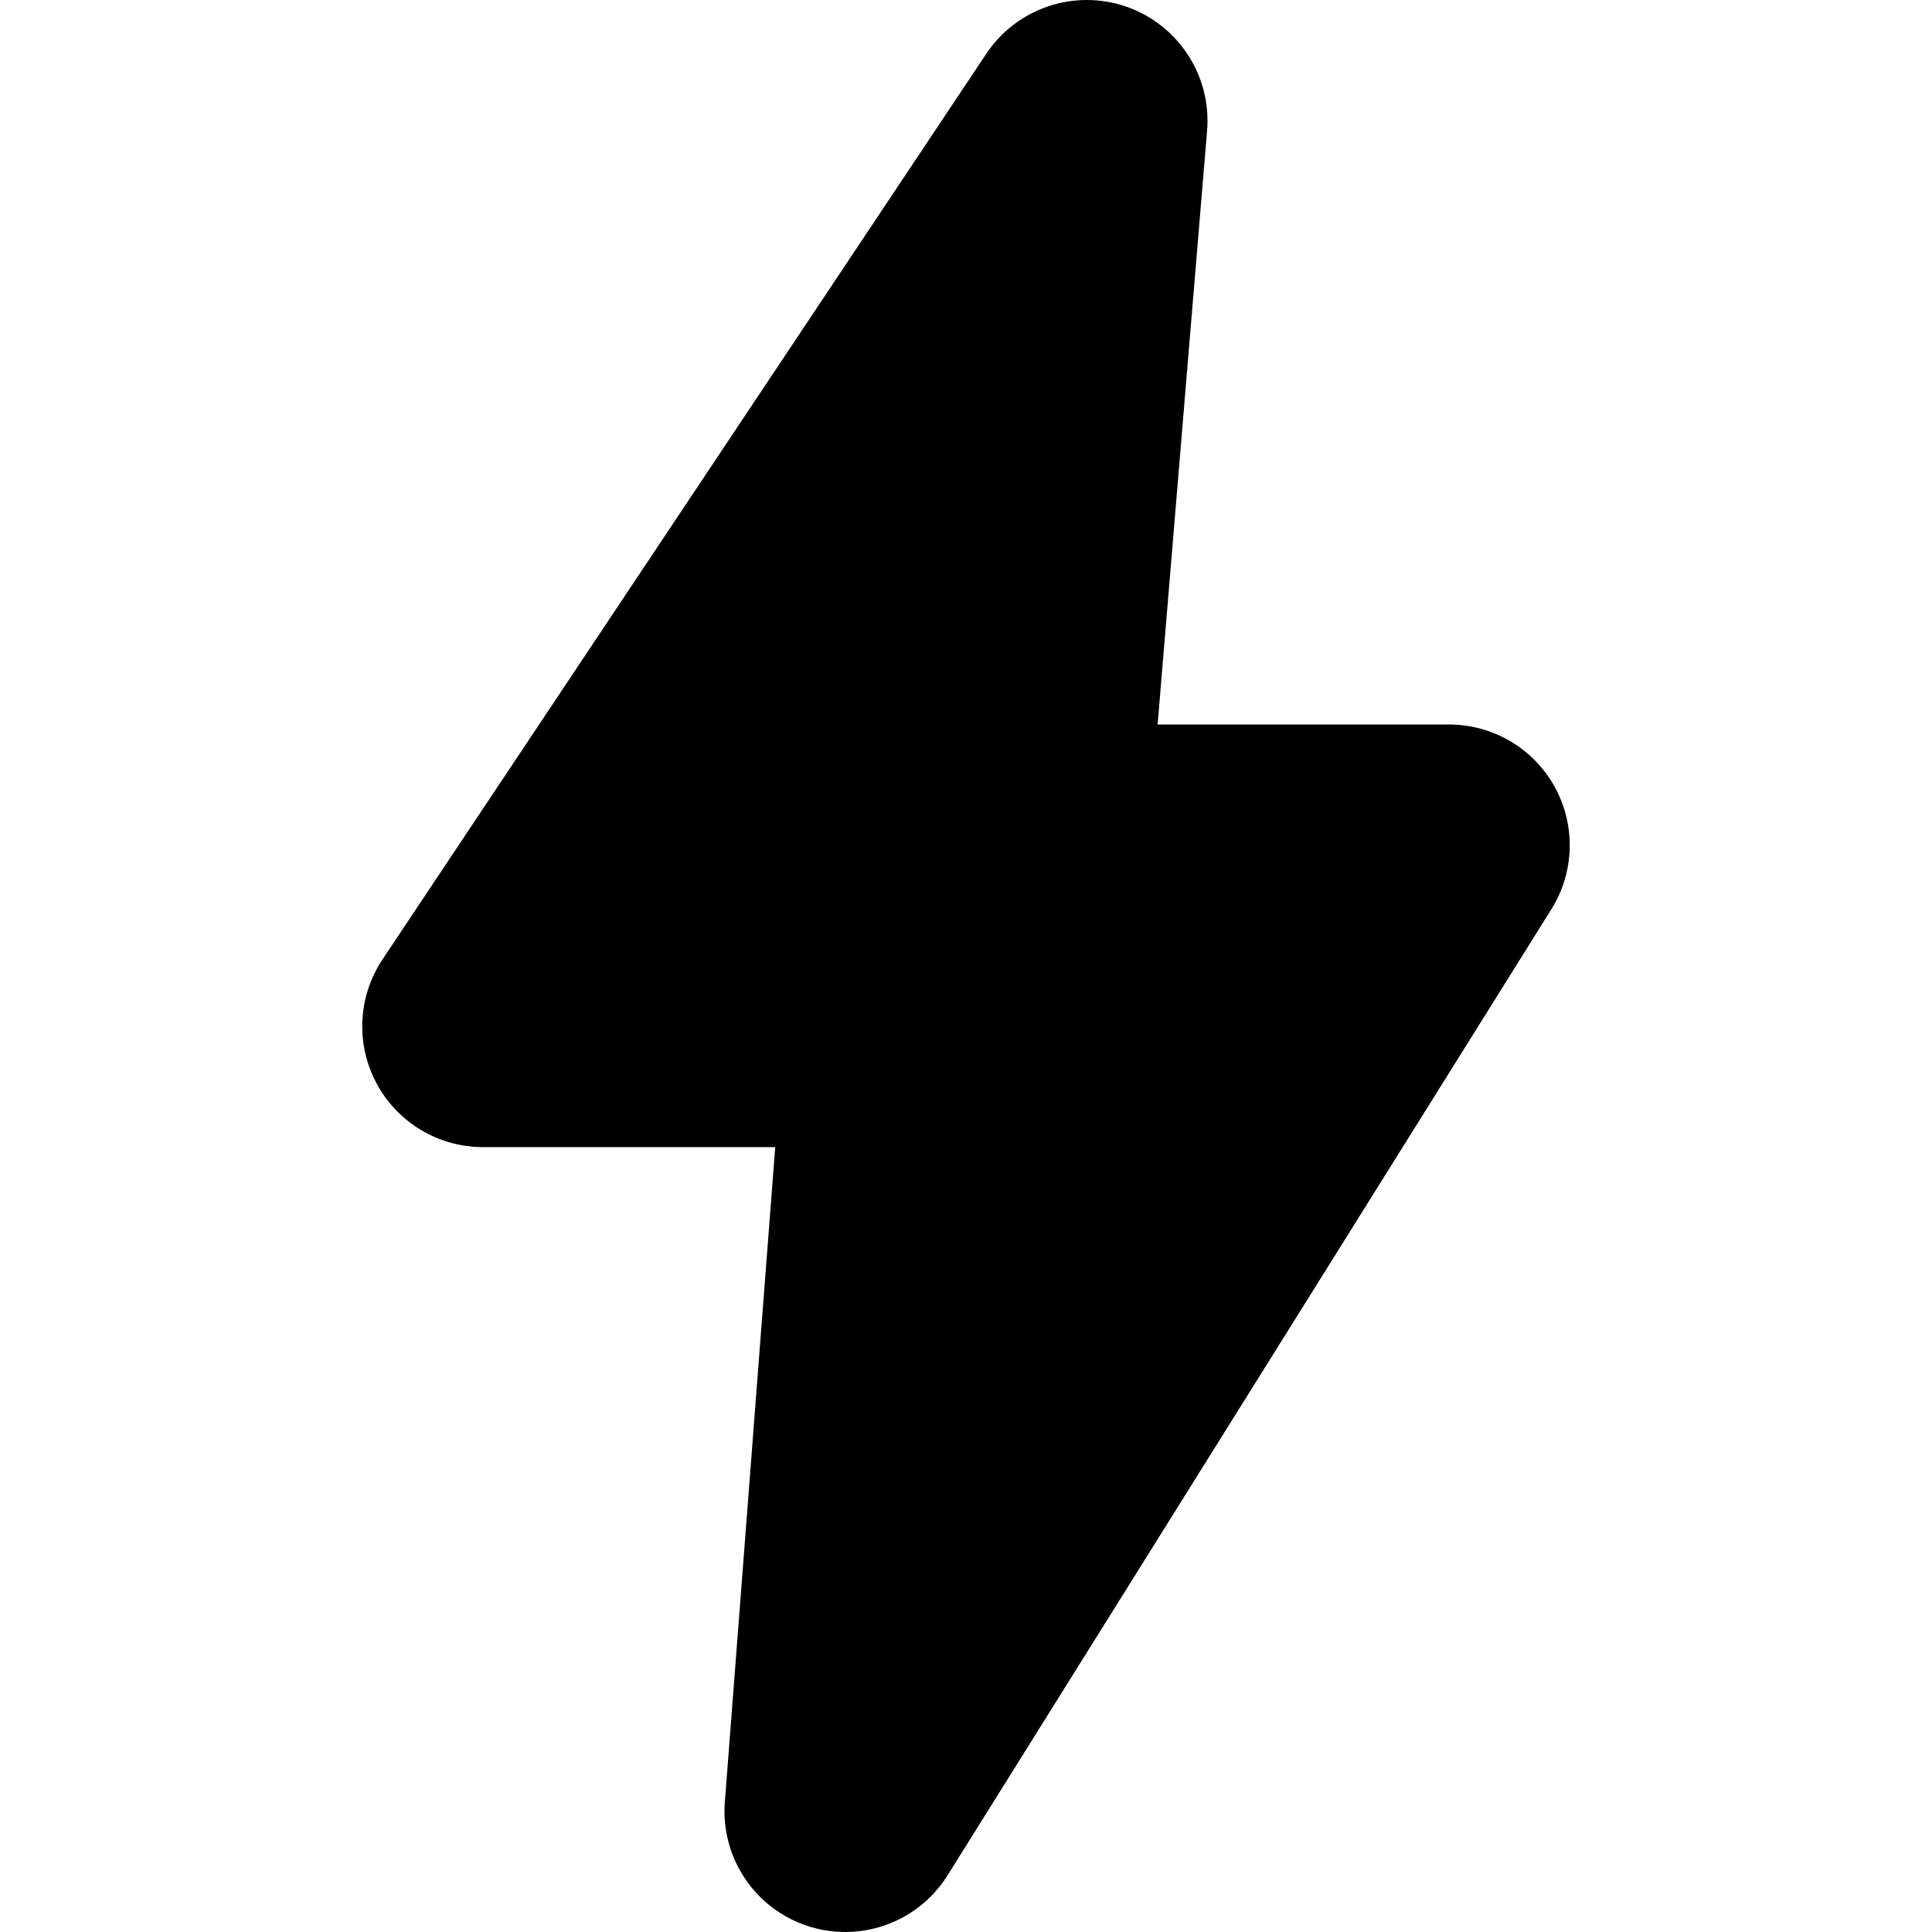
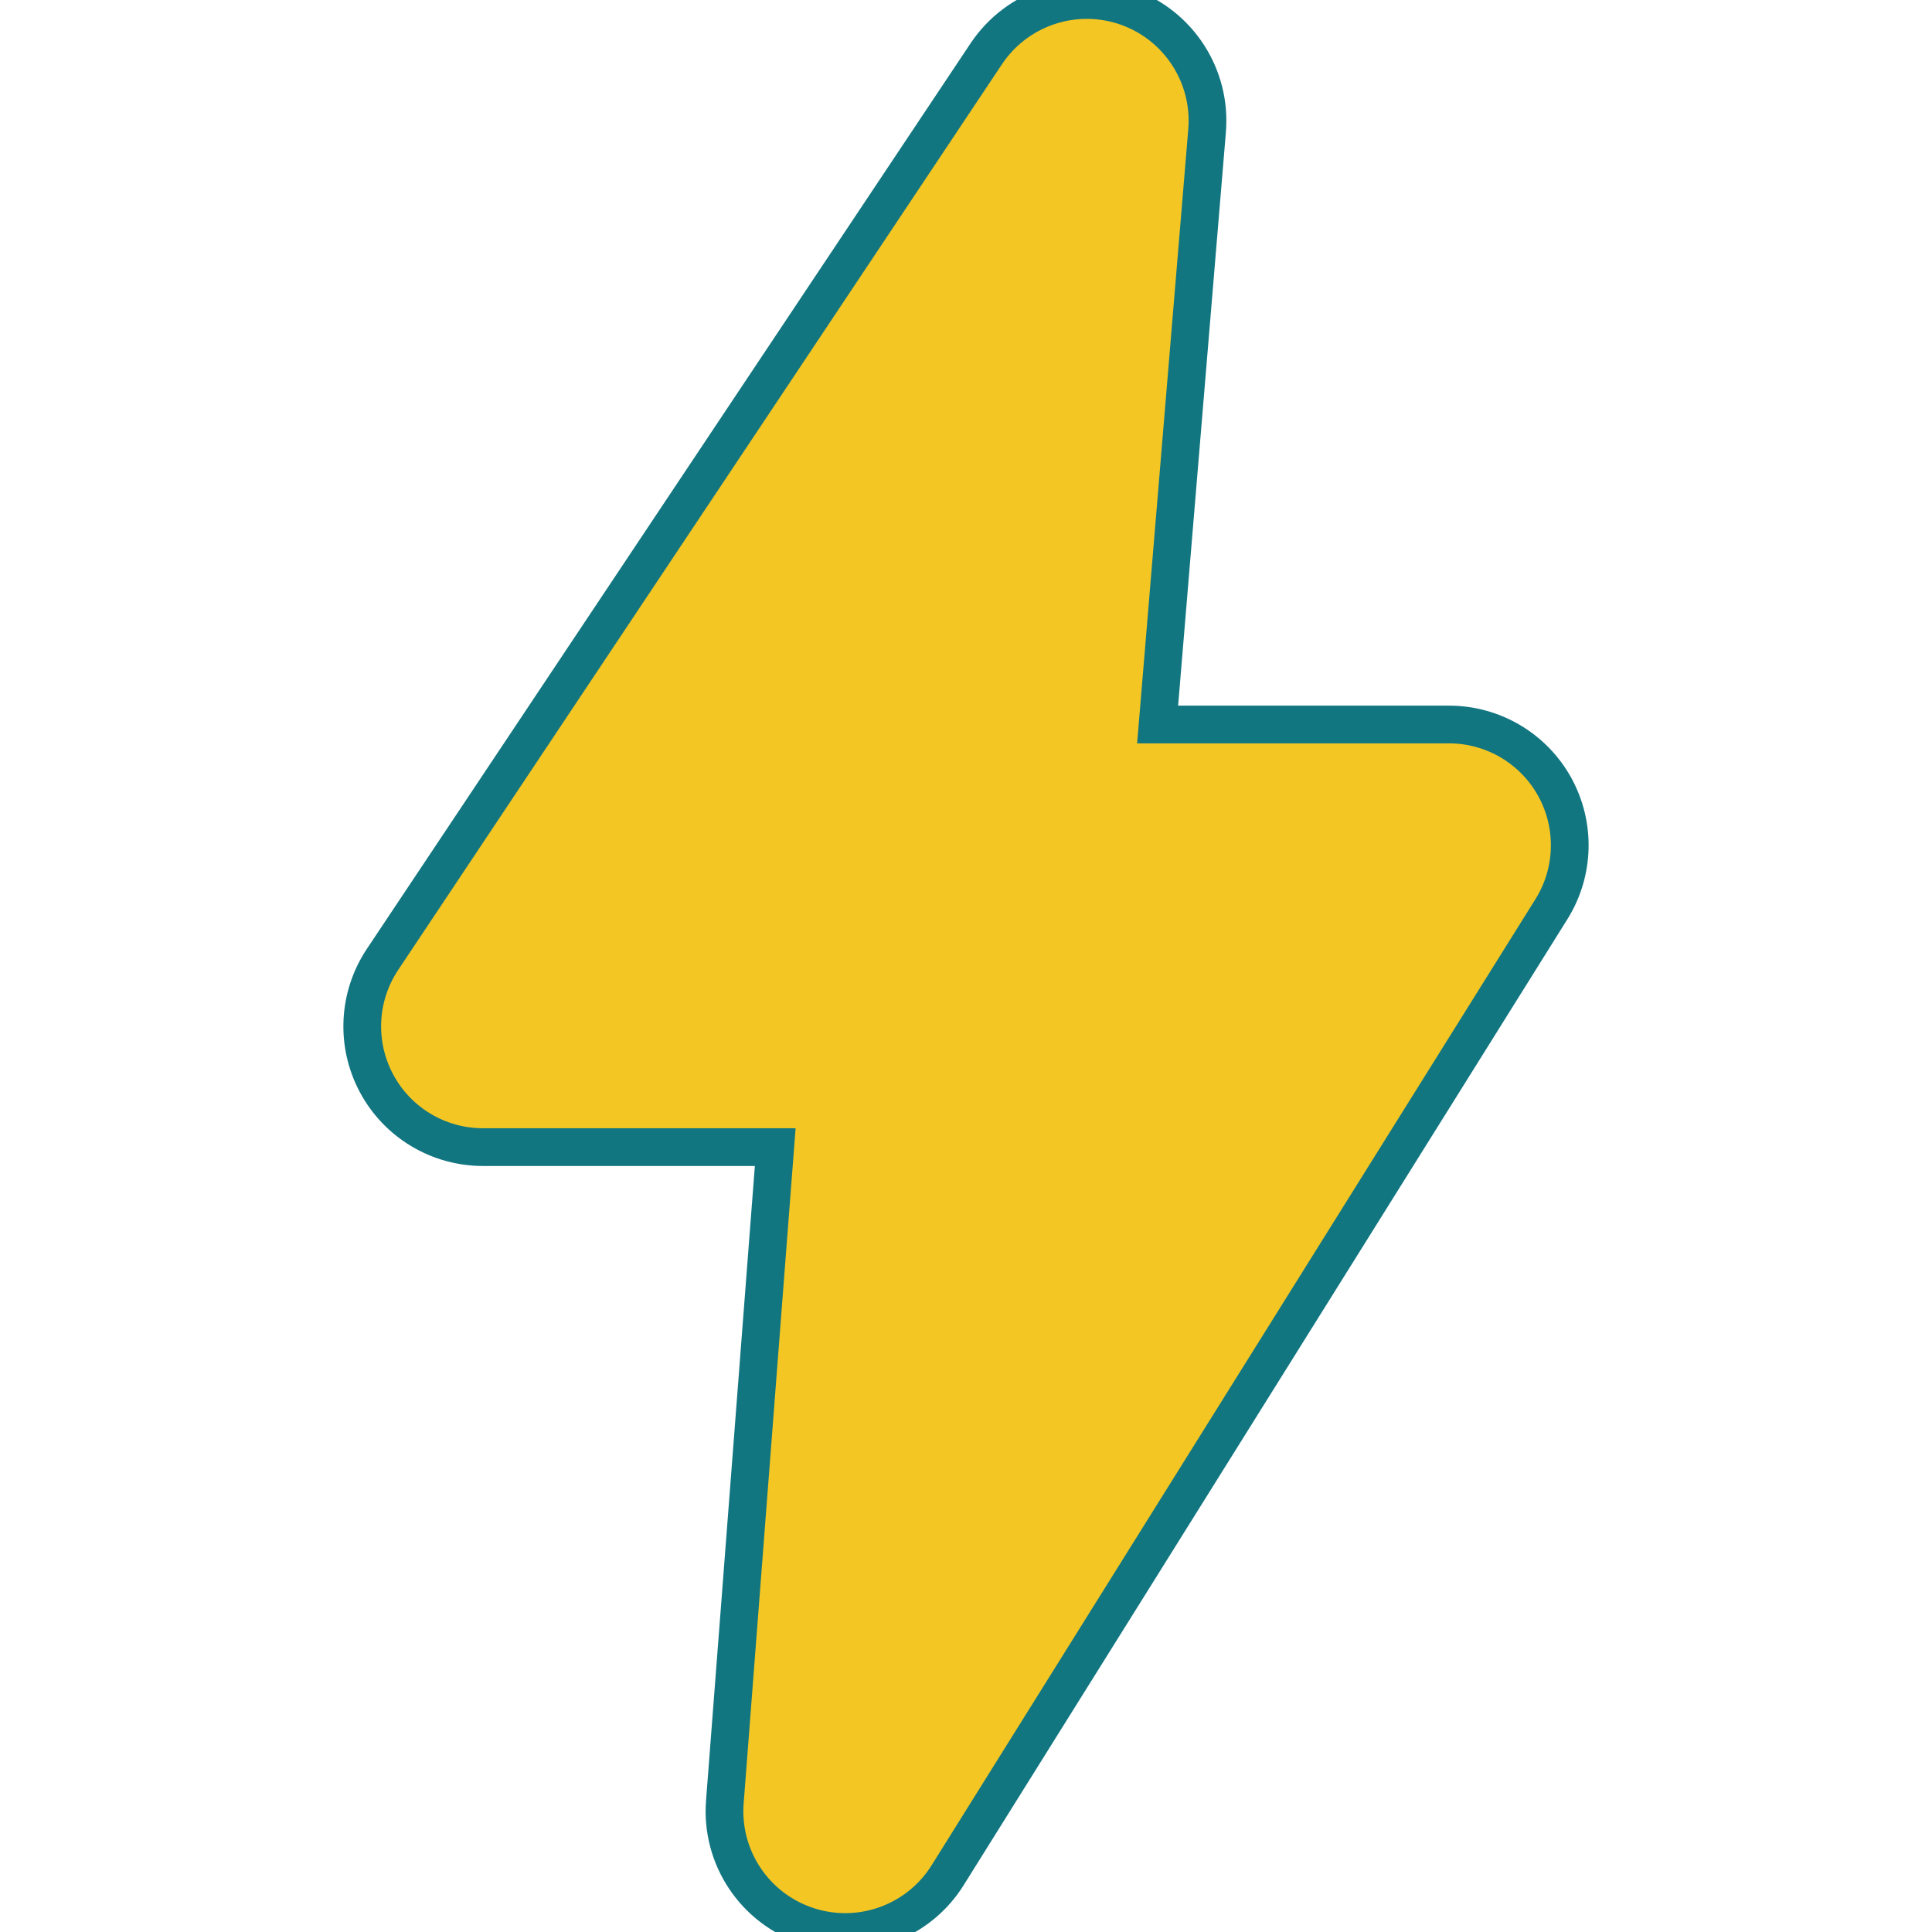
<svg xmlns="http://www.w3.org/2000/svg" version="1.1" viewBox="0 0 512.002 512.002" enable-background="new 0 0 512.002 512.002">
-   <path d="m411.992,208.486c-5.641-10.172-16.359-16.485-27.992-16.485h-77.219l13.109-157.343c1.211-14.547-7.57-28.062-21.352-32.875-13.766-4.797-29.07,0.328-37.164,12.469l-160,240c-6.547,9.82-7.156,22.445-1.586,32.851 5.563,10.406 16.406,16.898 28.211,16.898h77.445l-13.352,173.547c-1.133,14.688 7.914,28.25 21.914,32.852 3.289,1.086 6.664,1.602 9.992,1.602 10.797,0 21.164-5.492 27.133-15.039l160-256c6.174-9.868 6.494-22.298 0.861-32.477z" />
+   <path stroke-width="10" stroke="#127681" fill="#f3c623" d="m411.992,208.486c-5.641-10.172-16.359-16.485-27.992-16.485h-77.219l13.109-157.343c1.211-14.547-7.57-28.062-21.352-32.875-13.766-4.797-29.07,0.328-37.164,12.469l-160,240c-6.547,9.82-7.156,22.445-1.586,32.851 5.563,10.406 16.406,16.898 28.211,16.898h77.445l-13.352,173.547c-1.133,14.688 7.914,28.25 21.914,32.852 3.289,1.086 6.664,1.602 9.992,1.602 10.797,0 21.164-5.492 27.133-15.039l160-256c6.174-9.868 6.494-22.298 0.861-32.477z" />
</svg>
